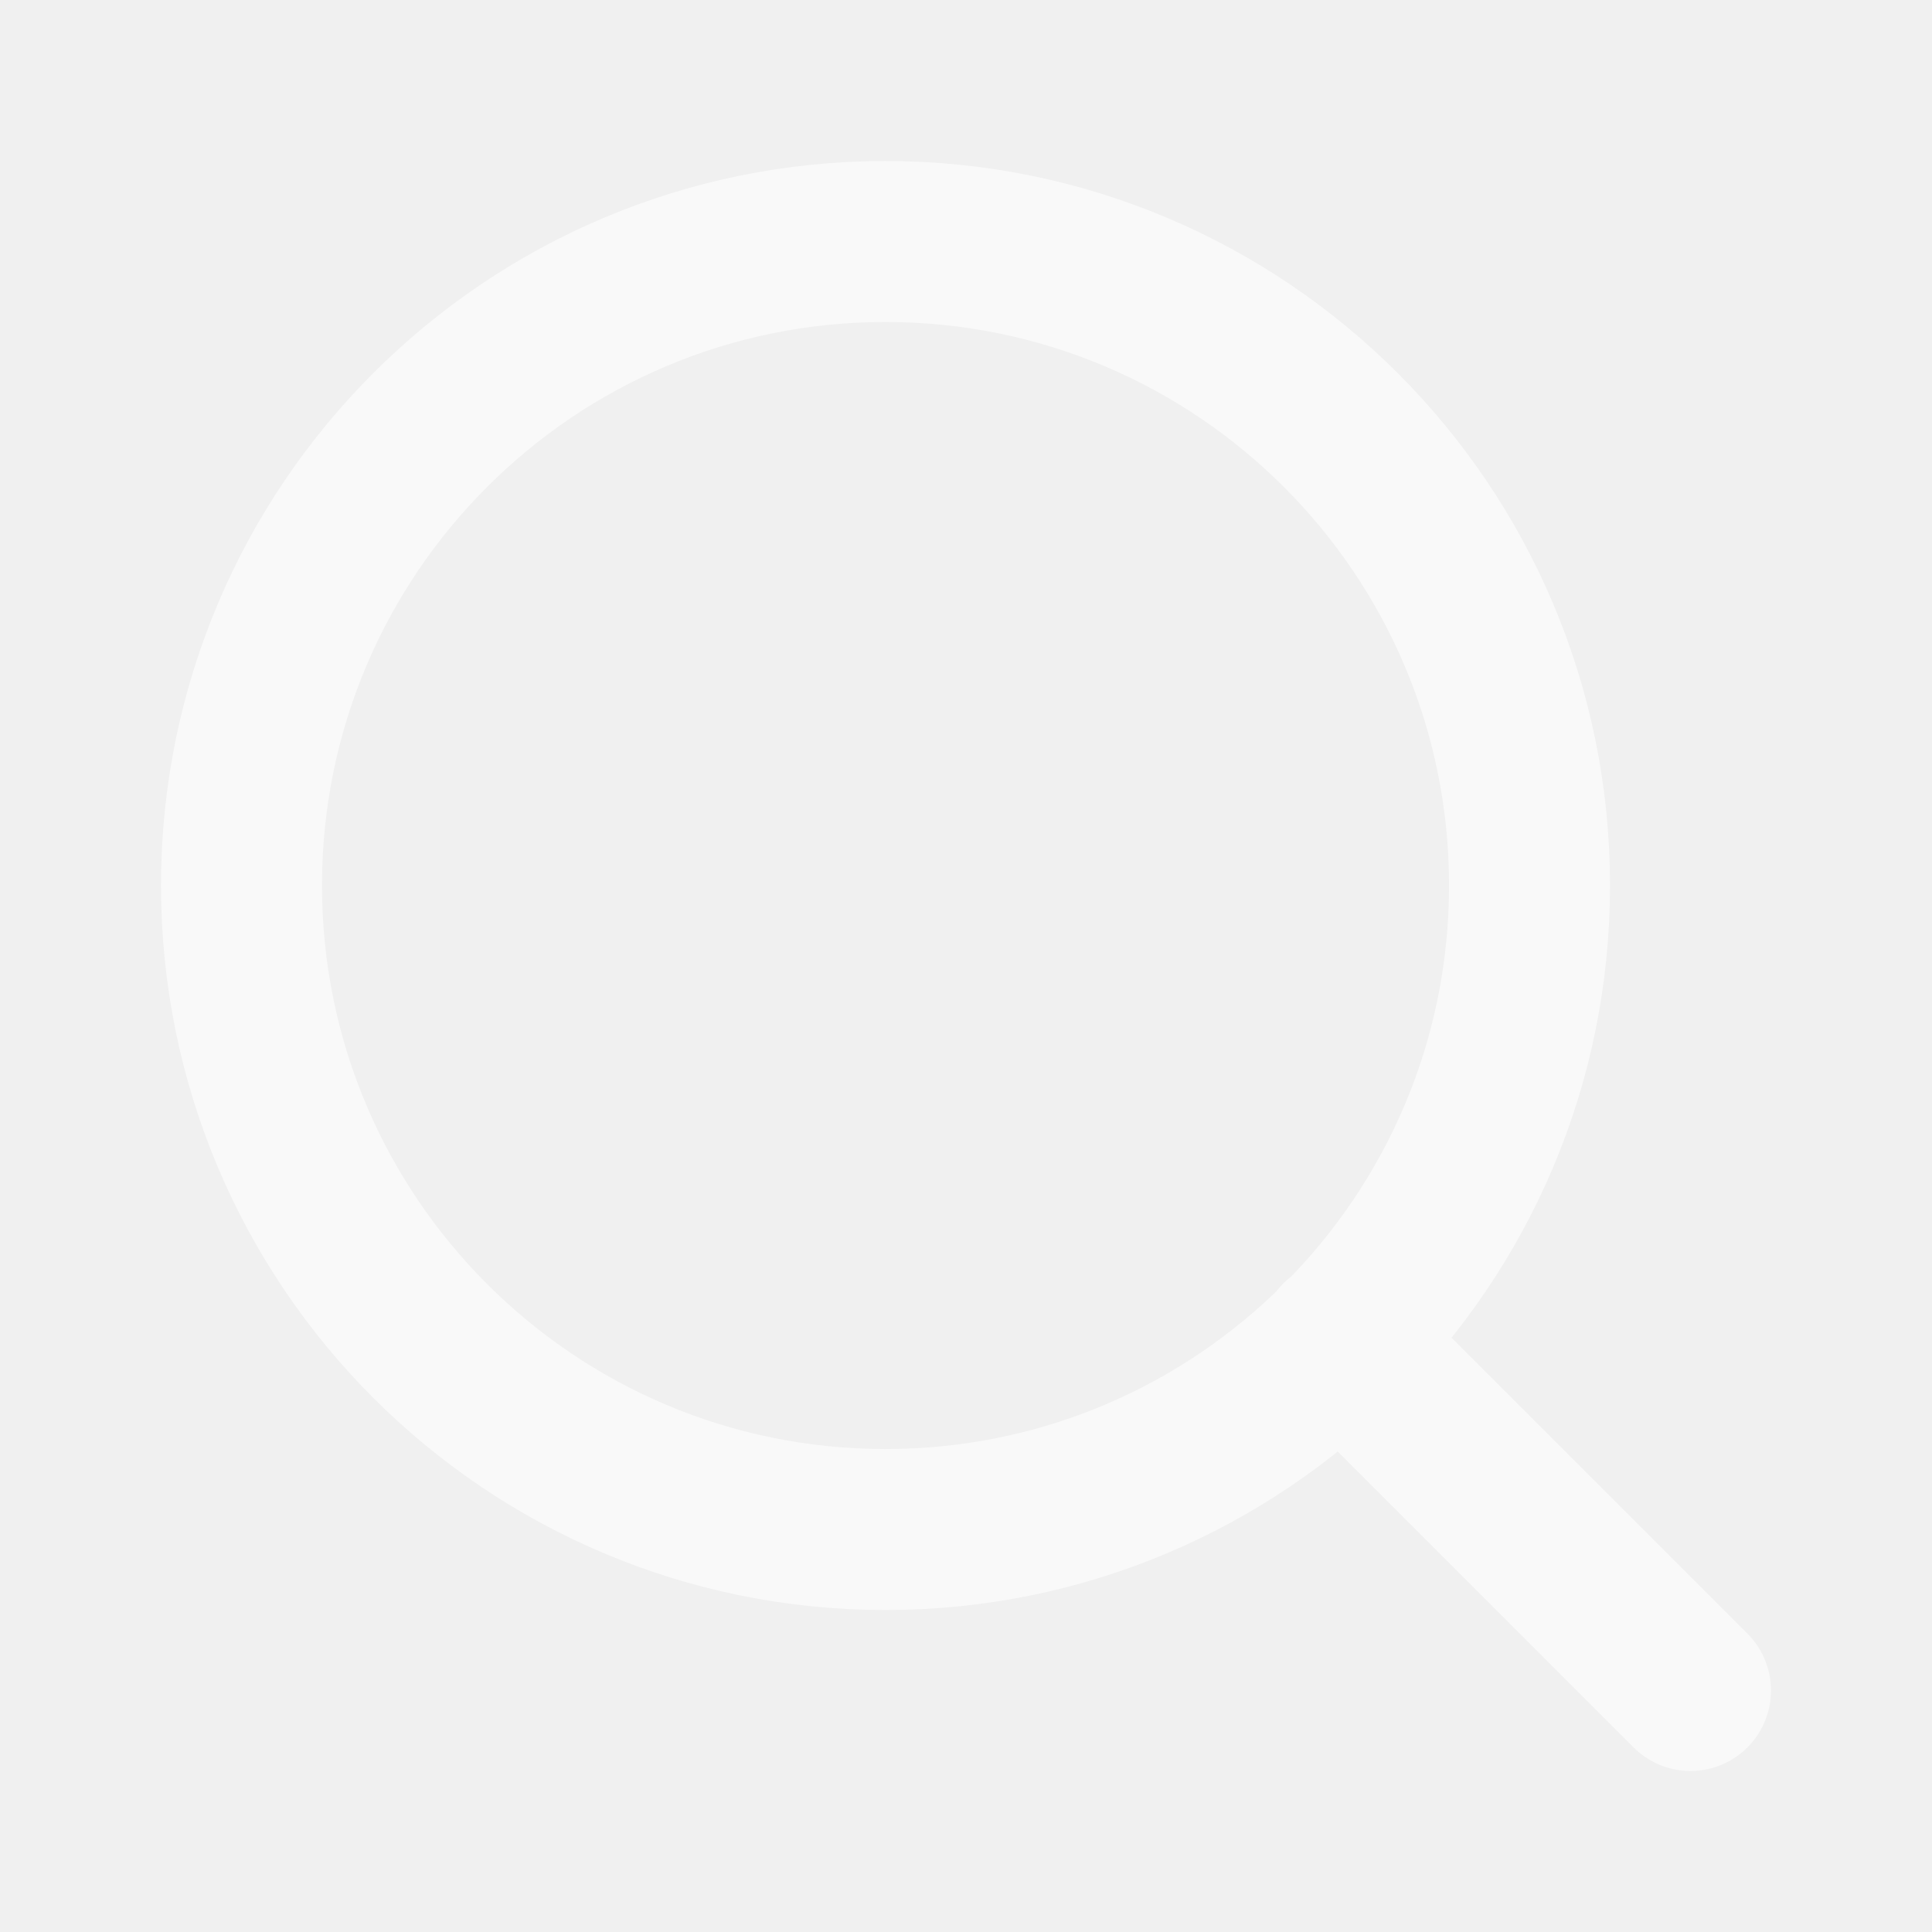
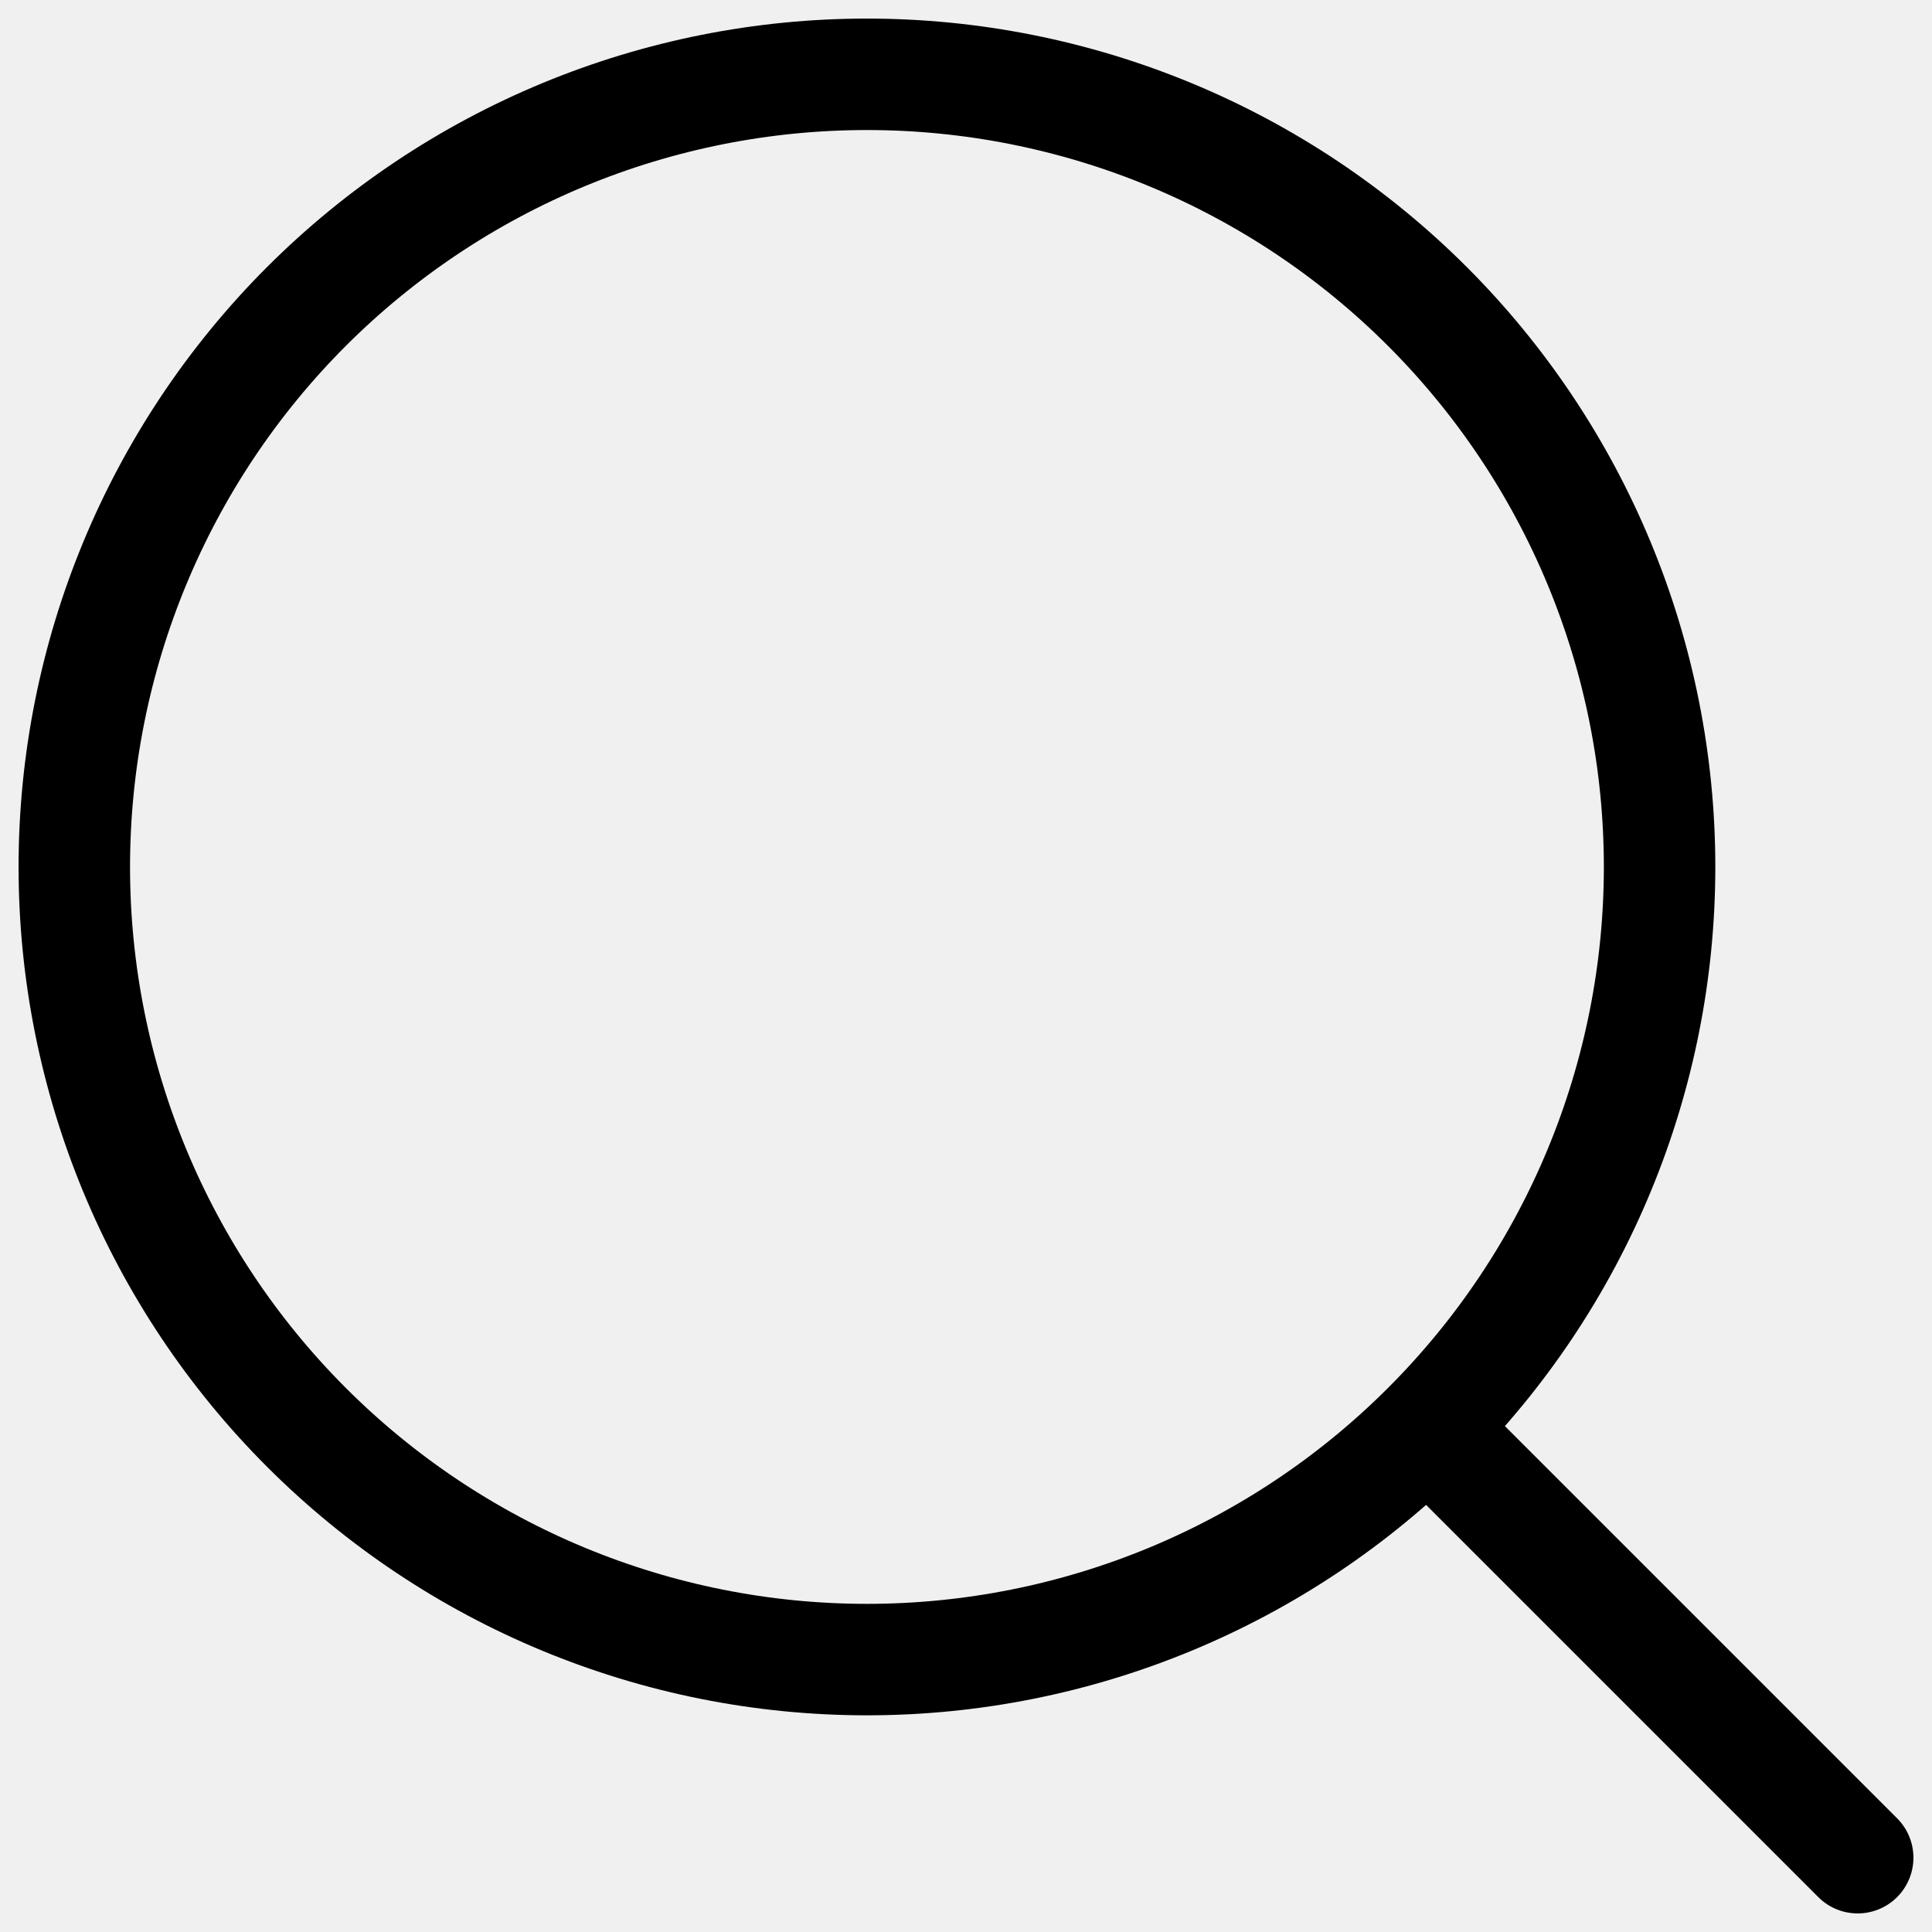
- <svg xmlns="http://www.w3.org/2000/svg" width="22" height="22" viewBox="0 0 22 22" fill="none">
-   <path d="M19.25 19.25L15.262 15.262M17.417 10.083C17.417 14.133 14.133 17.417 10.083 17.417C6.033 17.417 2.75 14.133 2.75 10.083C2.75 6.033 6.033 2.75 10.083 2.75C14.133 2.75 17.417 6.033 17.417 10.083Z" stroke="white" stroke-opacity="0.6" stroke-width="1.833" stroke-linecap="round" stroke-linejoin="round" />
+ <svg xmlns="http://www.w3.org/2000/svg" width="26" height="26" viewBox="0 0 26 26" fill="none">
+   <path d="M25 25L19.209 19.209M19.209 19.209C20.2 18.219 20.986 17.043 21.522 15.749C22.058 14.455 22.334 13.068 22.334 11.667C22.334 10.266 22.058 8.879 21.522 7.585C20.986 6.291 20.2 5.115 19.209 4.124C18.219 3.134 17.043 2.348 15.749 1.812C14.455 1.276 13.068 1 11.667 1C10.266 1 8.879 1.276 7.585 1.812C6.291 2.348 5.115 3.134 4.124 4.124C2.124 6.125 1 8.838 1 11.667C1 14.496 2.124 17.209 4.124 19.209C6.125 21.21 8.838 22.334 11.667 22.334C14.496 22.334 17.209 21.21 19.209 19.209Z" stroke="black" stroke-width="1.5" stroke-linecap="round" stroke-linejoin="round" />
</svg>
